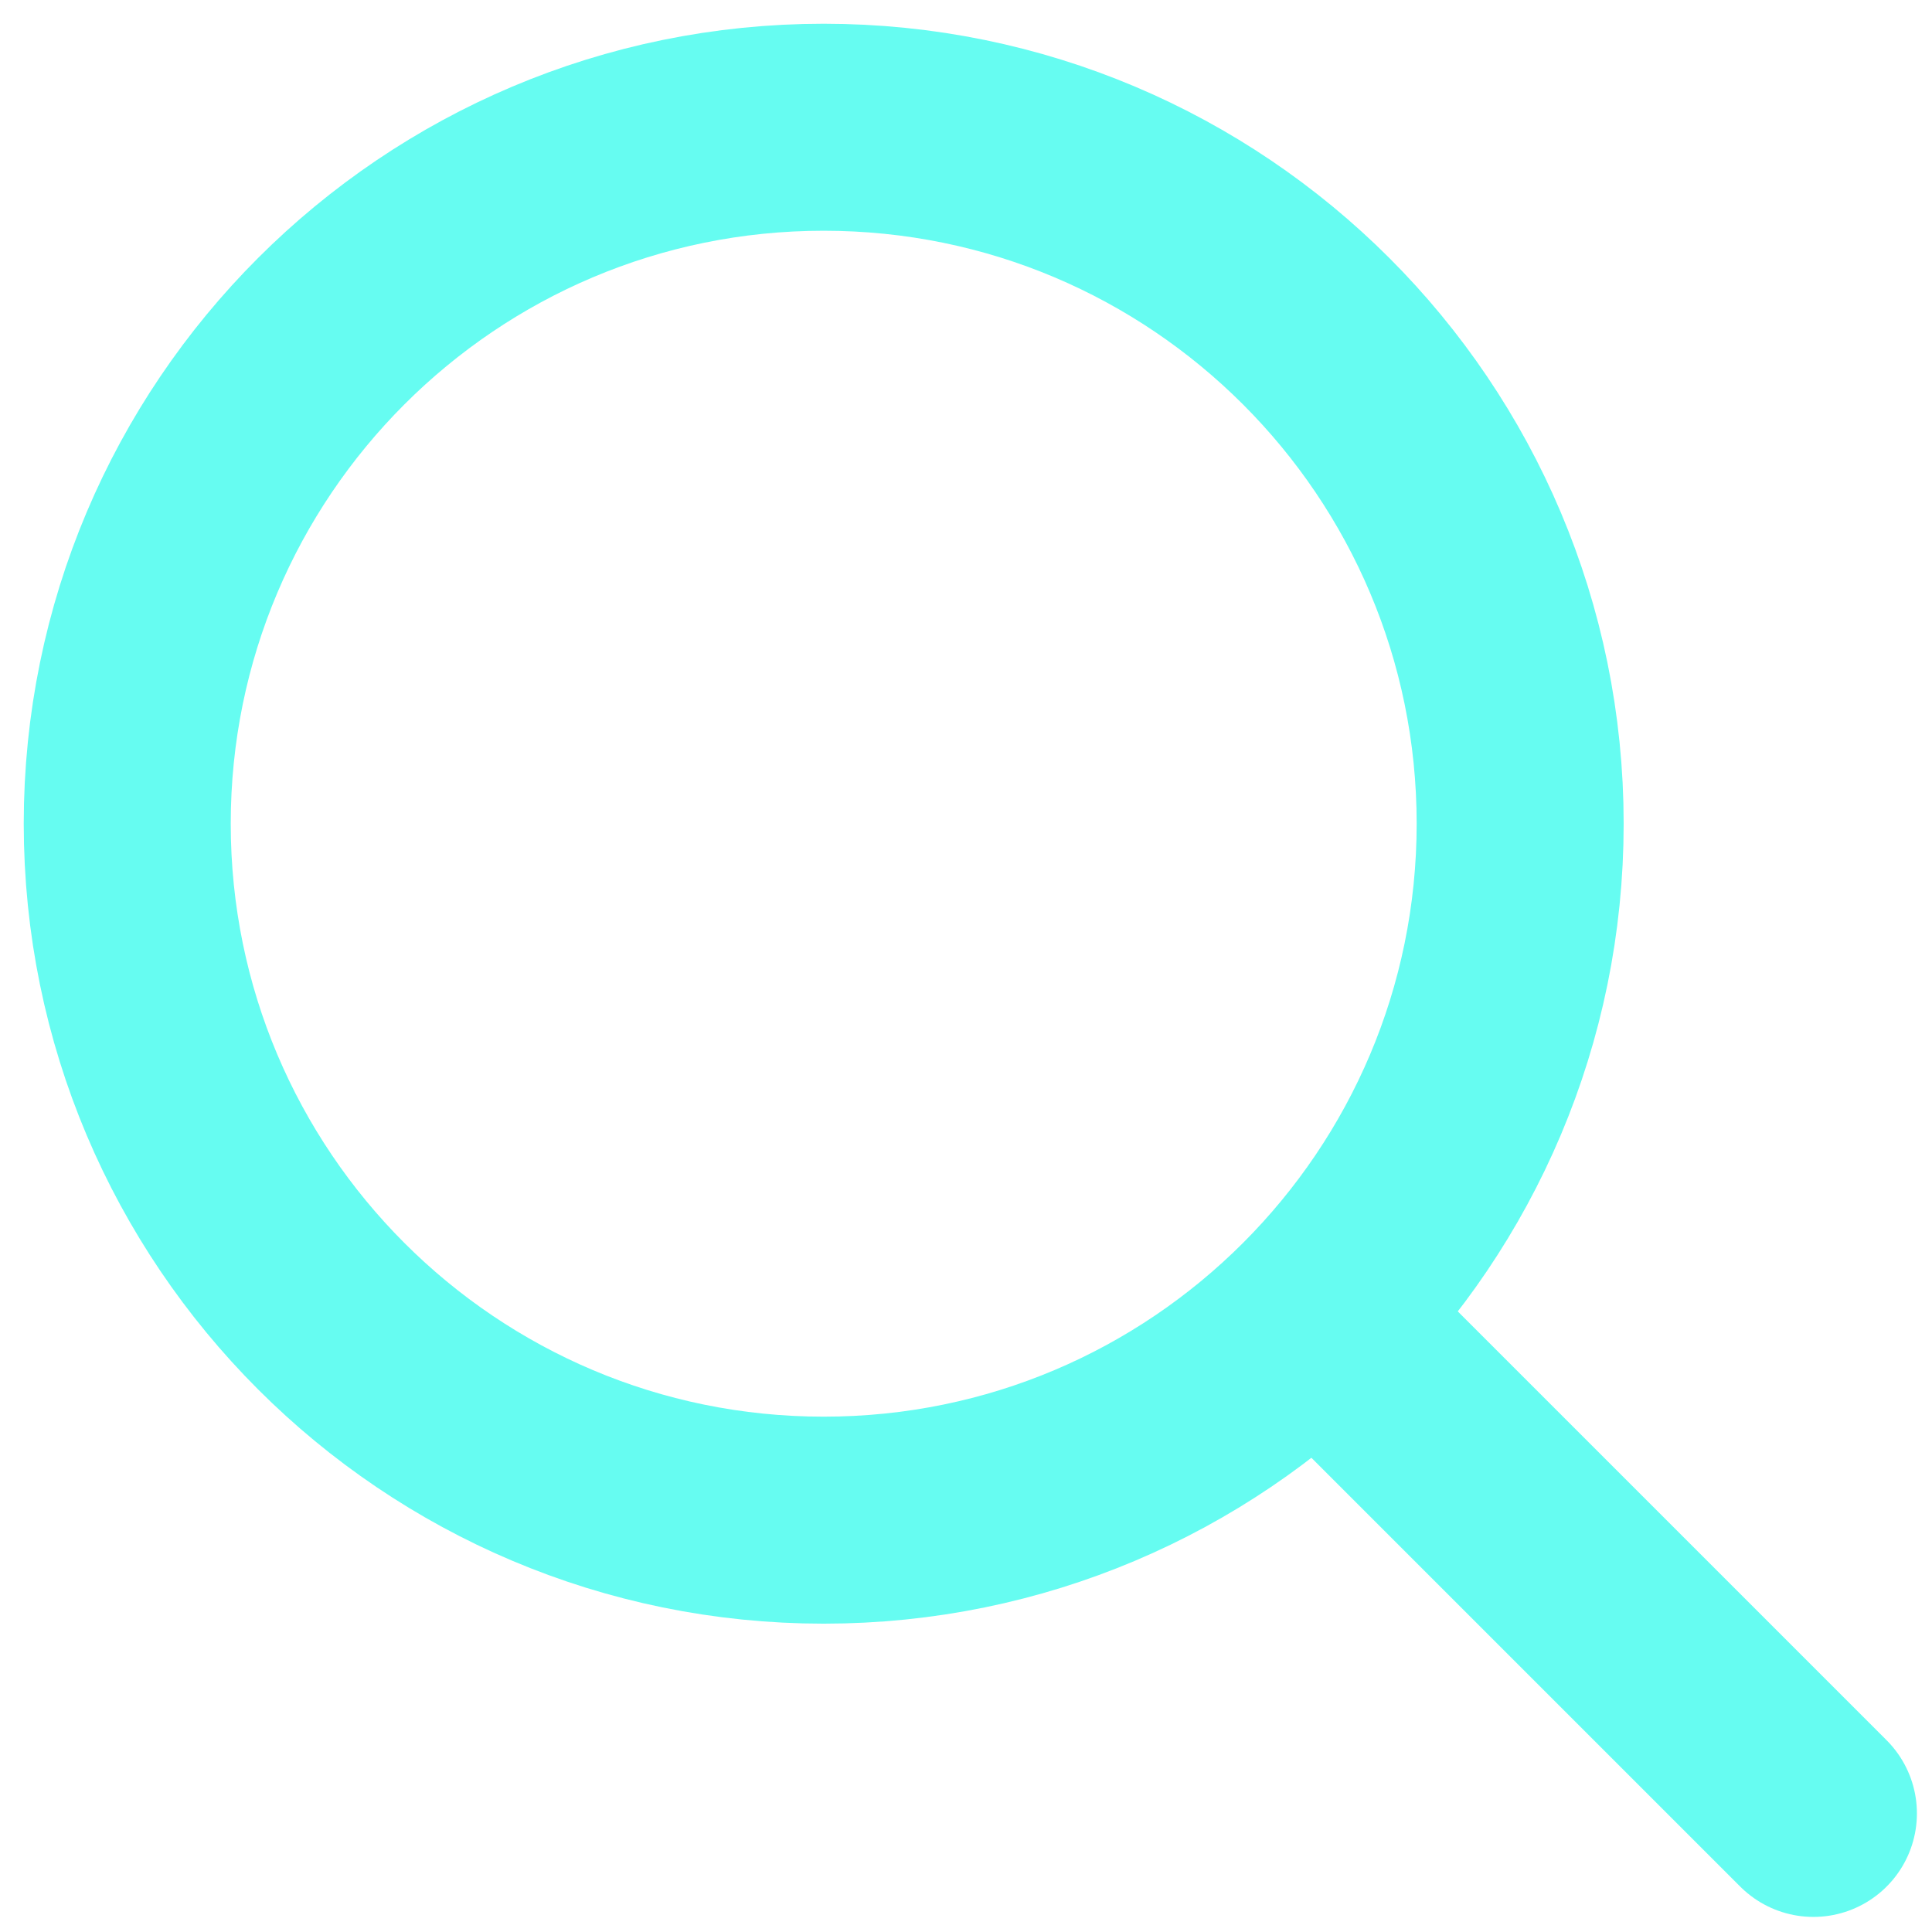
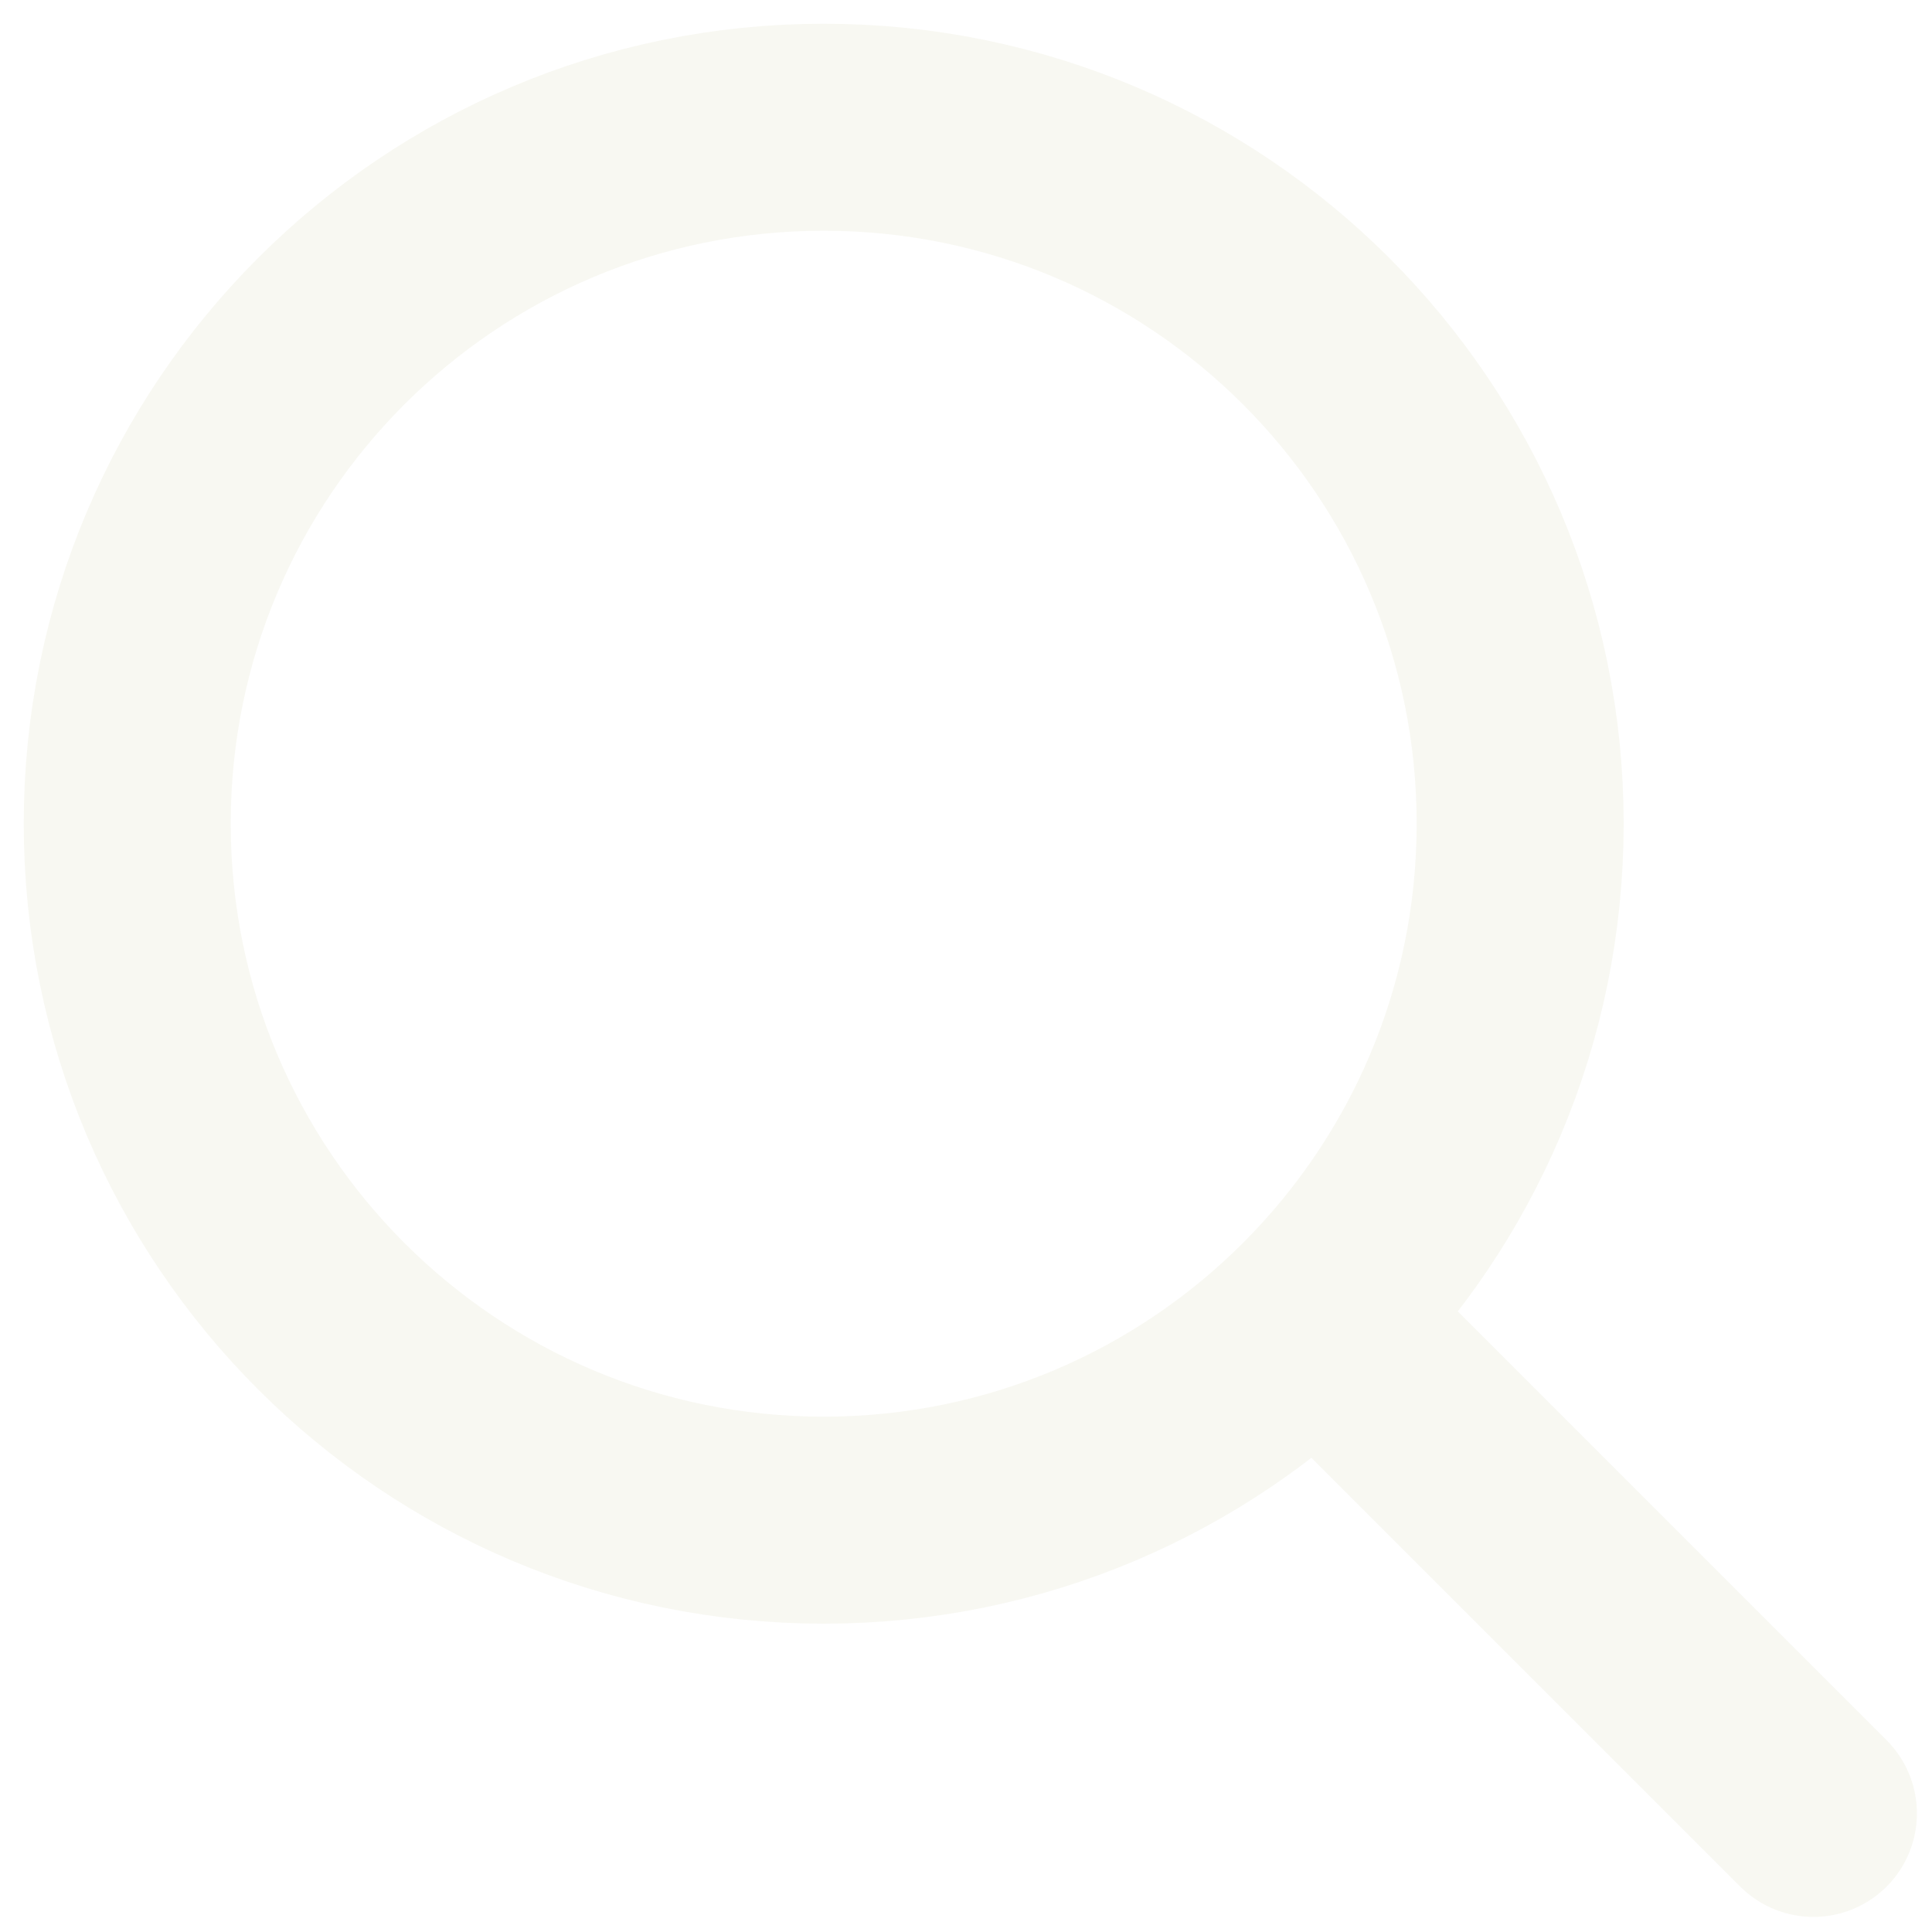
<svg xmlns="http://www.w3.org/2000/svg" width="42" height="42" viewBox="0 0 42 42" fill="none">
-   <path d="M29.859 29.859L39.422 39.422" stroke="#66fcf1" stroke-width="4.5" stroke-linecap="round" stroke-linejoin="round" />
-   <path d="M17.906 33.047C26.268 33.047 33.047 26.268 33.047 17.906C33.047 9.544 26.268 2.766 17.906 2.766C9.544 2.766 2.766 9.544 2.766 17.906C2.766 26.268 9.544 33.047 17.906 33.047Z" stroke="#66fcf1" stroke-width="4.5" stroke-linecap="round" stroke-linejoin="round" />
+   <path d="M29.859 29.859L39.422 39.422" stroke="#f8f8f2" stroke-width="4.5" stroke-linecap="round" stroke-linejoin="round" />
+   <path d="M17.906 33.047C26.268 33.047 33.047 26.268 33.047 17.906C33.047 9.544 26.268 2.766 17.906 2.766C9.544 2.766 2.766 9.544 2.766 17.906C2.766 26.268 9.544 33.047 17.906 33.047Z" stroke="#f8f8f2" stroke-width="4.5" stroke-linecap="round" stroke-linejoin="round" />
</svg>
